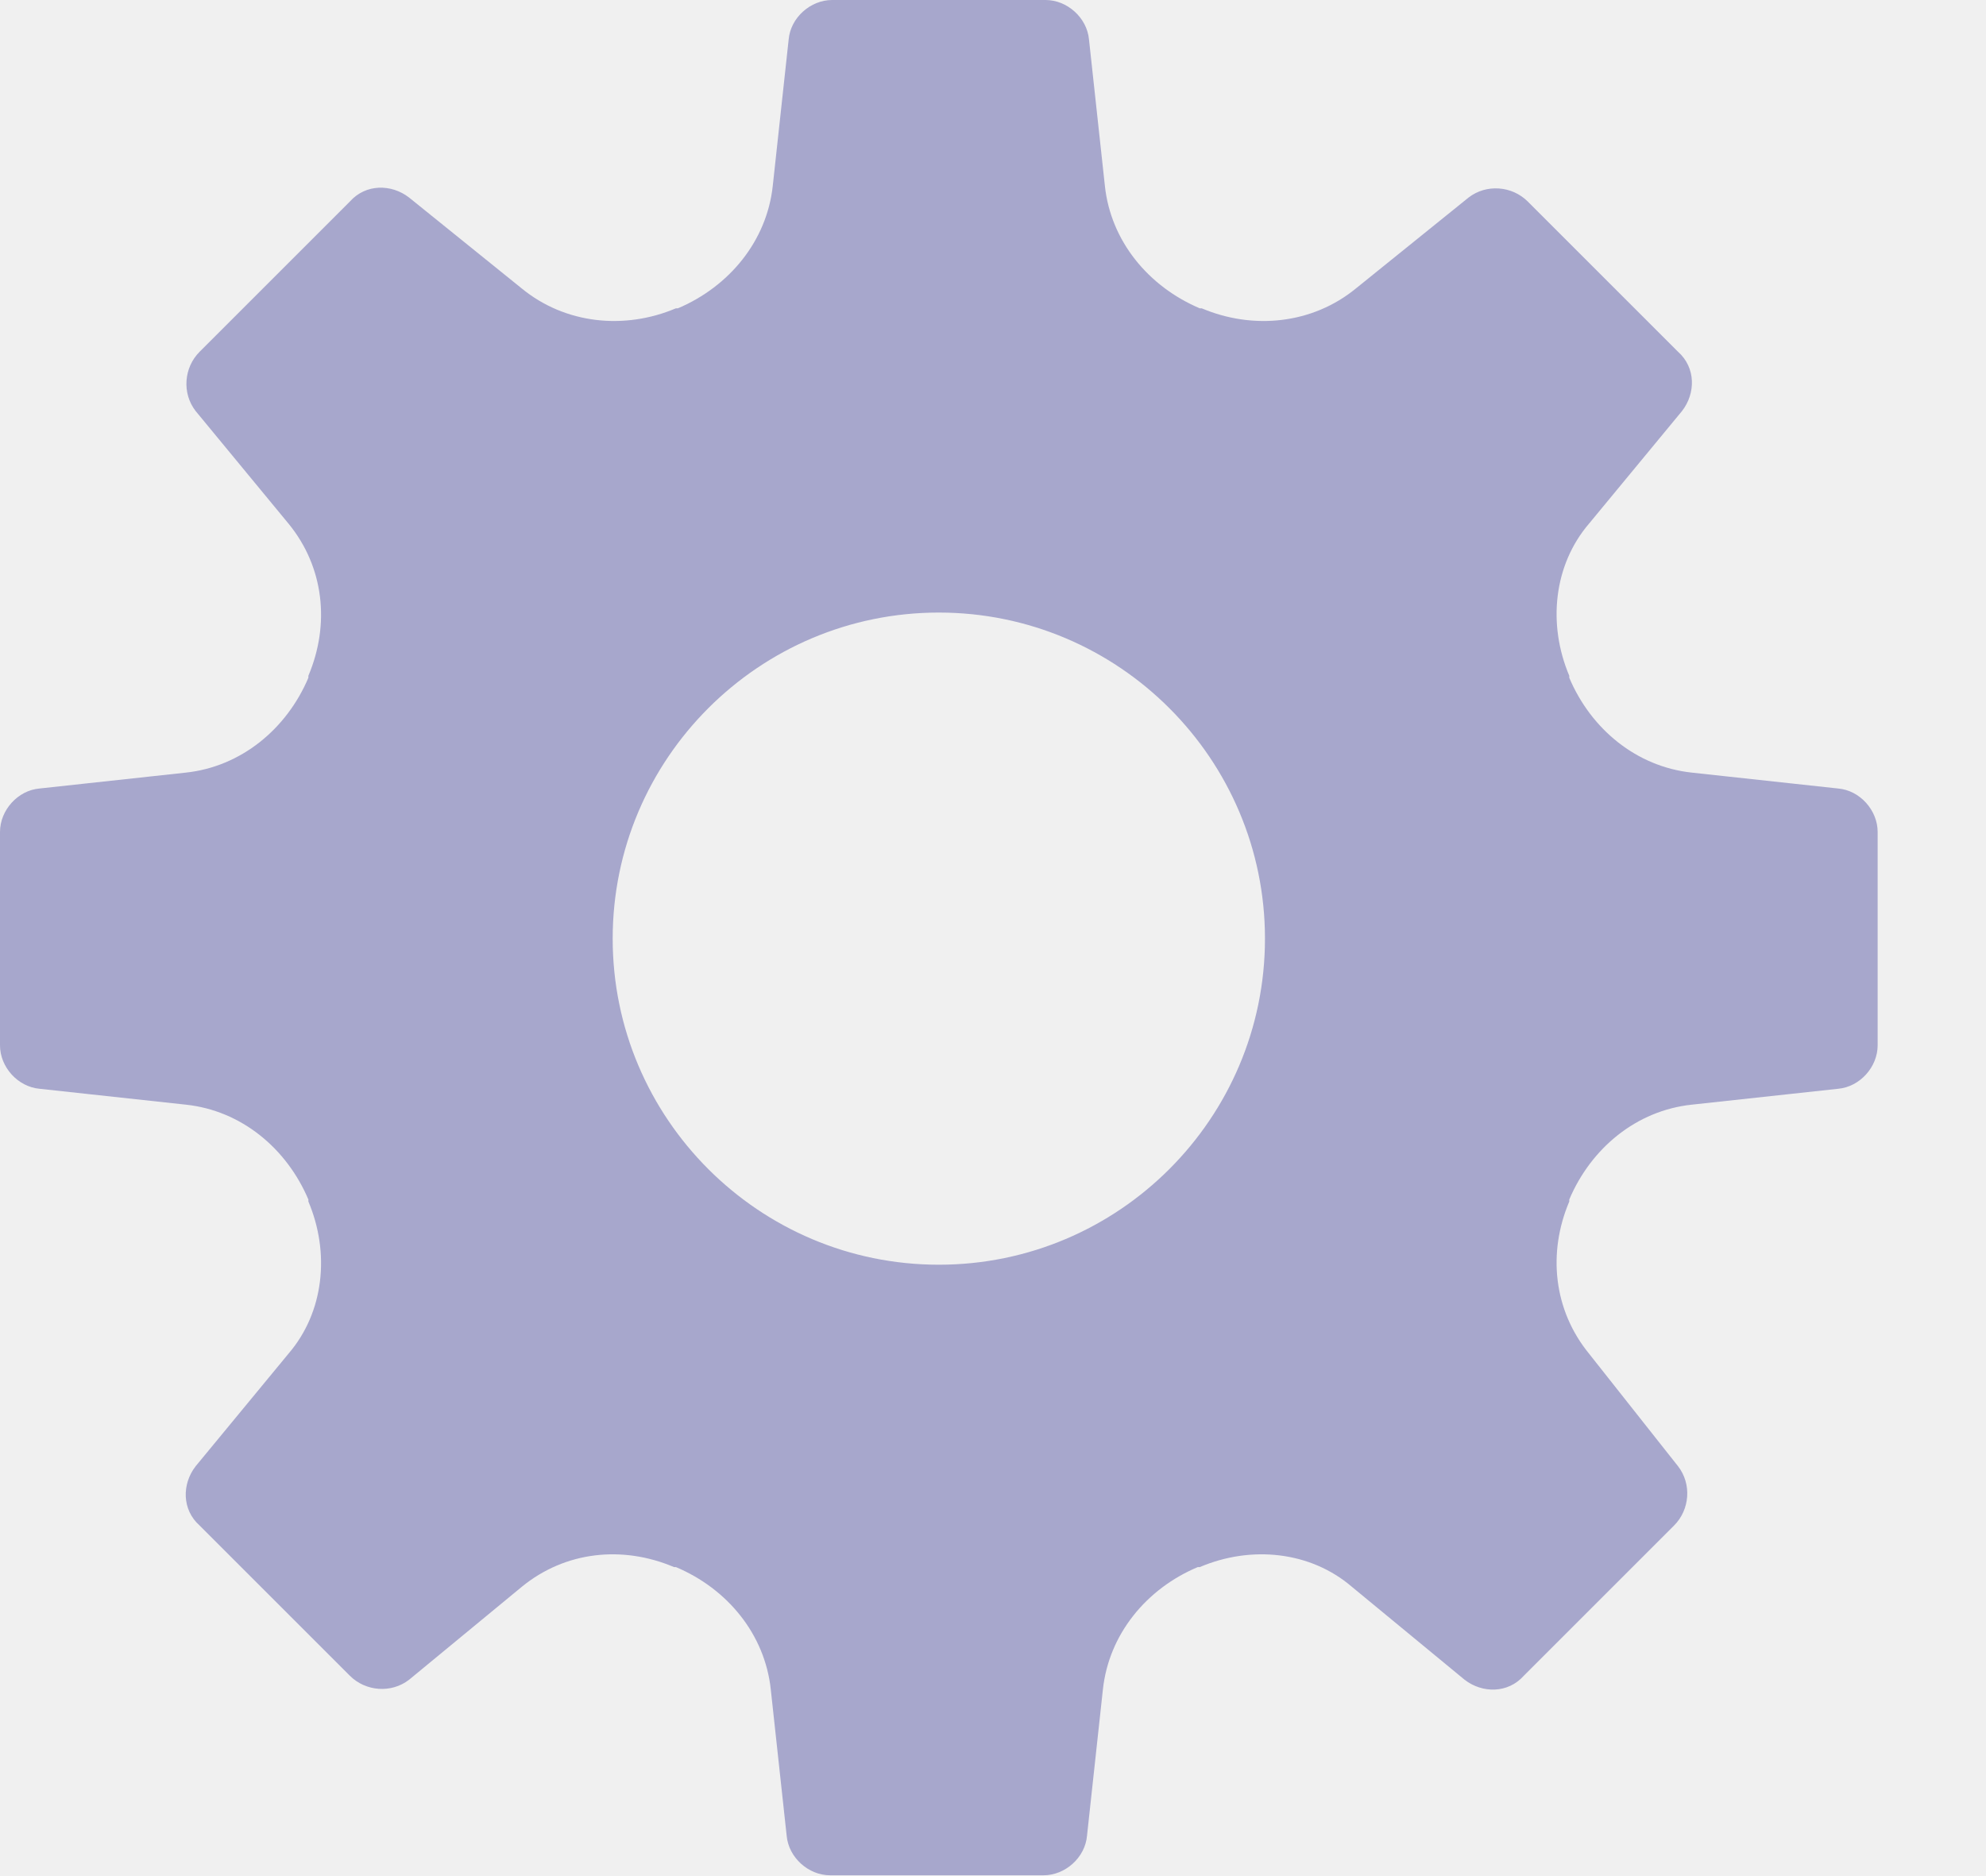
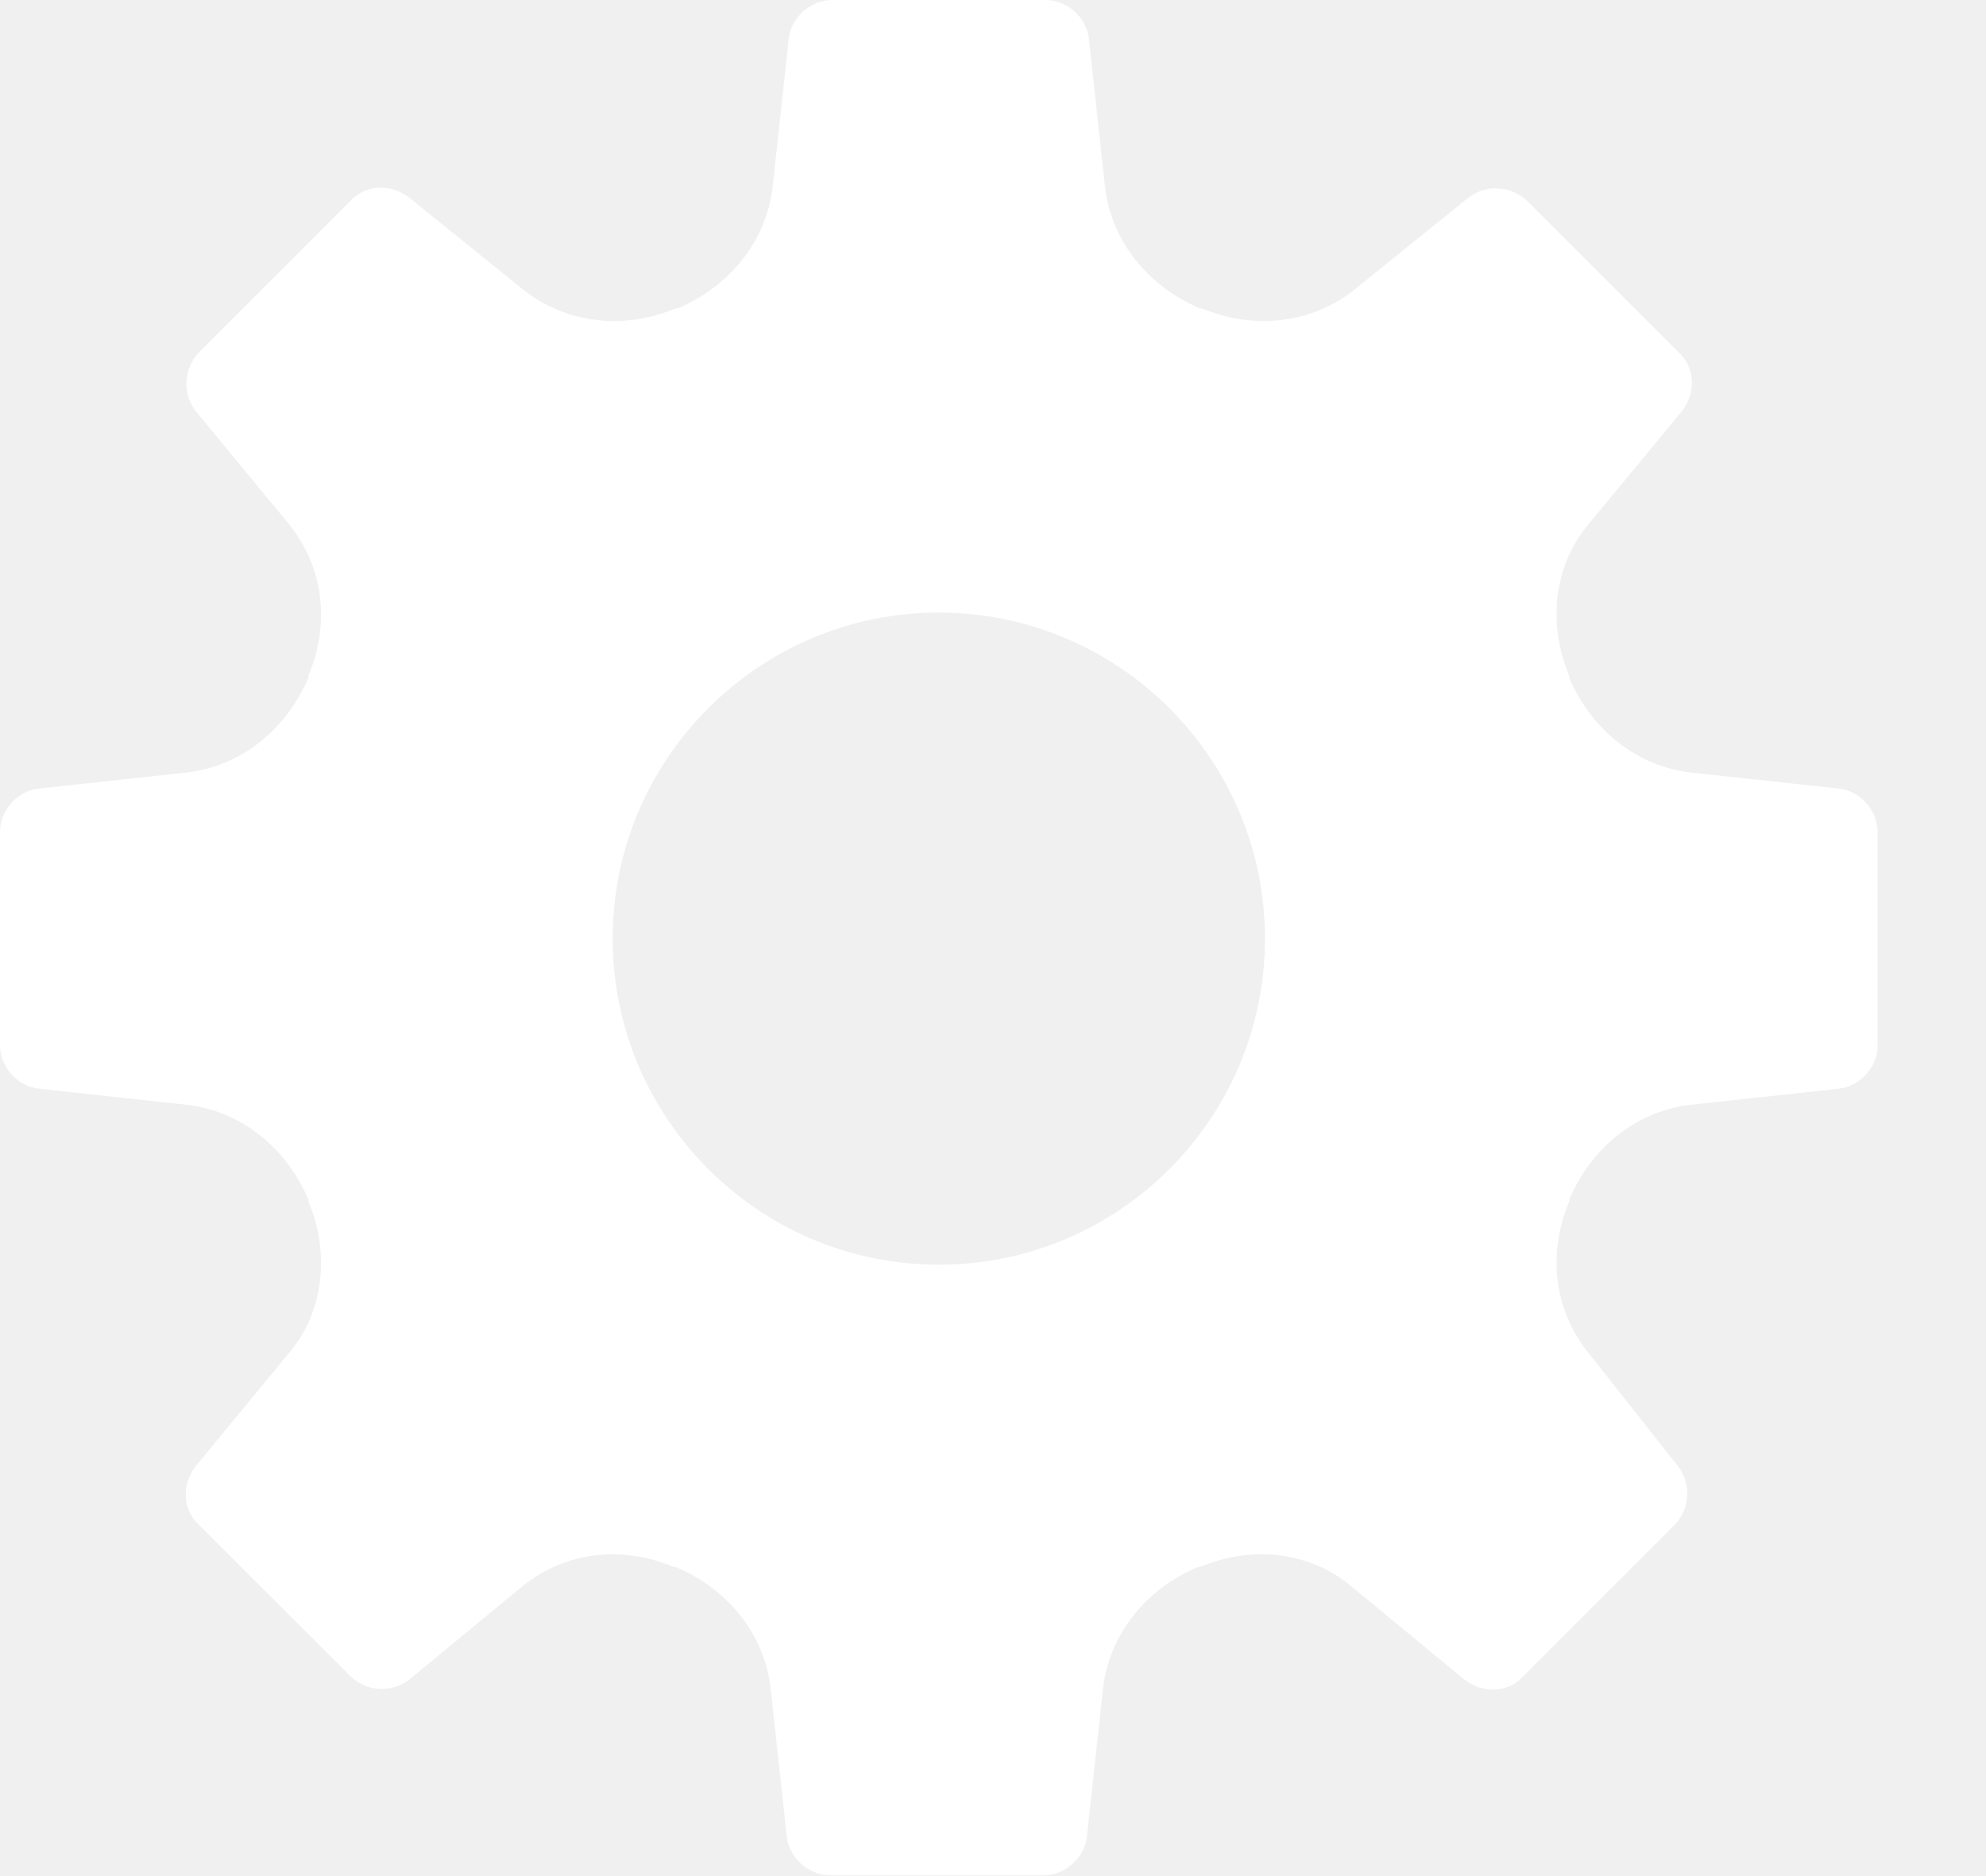
<svg xmlns="http://www.w3.org/2000/svg" width="18" height="17" viewBox="0 0 18 17" fill="none">
-   <path d="M16.66 7.148L15.334 7.004C14.832 6.95 14.42 6.61 14.223 6.144V6.126C14.026 5.661 14.08 5.123 14.402 4.747L15.245 3.726C15.37 3.565 15.37 3.332 15.209 3.189L13.847 1.827C13.704 1.684 13.471 1.666 13.31 1.791L12.289 2.615C11.895 2.938 11.357 2.992 10.892 2.795H10.874C10.408 2.597 10.067 2.185 10.014 1.684L9.87 0.358C9.852 0.161 9.673 0 9.476 0H7.542C7.345 0 7.165 0.161 7.148 0.358L7.004 1.684C6.95 2.185 6.61 2.597 6.144 2.795H6.126C5.661 2.992 5.123 2.938 4.729 2.615L3.708 1.791C3.547 1.666 3.314 1.666 3.171 1.827L1.809 3.189C1.666 3.332 1.648 3.565 1.773 3.726L2.615 4.747C2.938 5.141 2.992 5.661 2.795 6.126V6.144C2.597 6.61 2.185 6.95 1.684 7.004L0.358 7.148C0.161 7.165 0 7.345 0 7.542V9.476C0 9.673 0.161 9.852 0.358 9.87L1.684 10.014C2.185 10.067 2.597 10.408 2.795 10.874V10.892C2.992 11.357 2.938 11.895 2.615 12.271L1.773 13.292C1.648 13.453 1.648 13.686 1.809 13.829L3.171 15.191C3.314 15.334 3.547 15.352 3.708 15.227L4.729 14.385C5.123 14.062 5.643 14.008 6.109 14.206H6.126C6.592 14.402 6.933 14.815 6.986 15.316L7.13 16.642C7.148 16.839 7.327 17 7.524 17H9.458C9.655 17 9.835 16.839 9.852 16.642L9.996 15.316C10.05 14.815 10.39 14.402 10.856 14.206H10.874C11.339 14.008 11.877 14.062 12.253 14.385L13.274 15.227C13.435 15.352 13.668 15.352 13.811 15.191L15.173 13.829C15.316 13.686 15.334 13.453 15.209 13.292L14.402 12.271C14.08 11.877 14.026 11.357 14.223 10.892V10.874C14.42 10.408 14.832 10.067 15.334 10.014L16.66 9.87C16.857 9.852 17.018 9.673 17.018 9.476V7.542C17.018 7.345 16.857 7.165 16.66 7.148ZM8.509 11.465C6.879 11.465 5.553 10.139 5.553 8.509C5.553 6.879 6.879 5.553 8.509 5.553C10.139 5.553 11.465 6.879 11.465 8.509C11.465 10.139 10.139 11.465 8.509 11.465Z" fill="#A7A7CC" />
+   <path d="M16.66 7.148L15.334 7.004C14.832 6.95 14.42 6.61 14.223 6.144V6.126C14.026 5.661 14.08 5.123 14.402 4.747L15.245 3.726C15.37 3.565 15.37 3.332 15.209 3.189L13.847 1.827C13.704 1.684 13.471 1.666 13.31 1.791L12.289 2.615C11.895 2.938 11.357 2.992 10.892 2.795H10.874C10.408 2.597 10.067 2.185 10.014 1.684L9.87 0.358C9.852 0.161 9.673 0 9.476 0H7.542C7.345 0 7.165 0.161 7.148 0.358L7.004 1.684C6.95 2.185 6.61 2.597 6.144 2.795H6.126C5.661 2.992 5.123 2.938 4.729 2.615L3.708 1.791C3.547 1.666 3.314 1.666 3.171 1.827L1.809 3.189C1.666 3.332 1.648 3.565 1.773 3.726L2.615 4.747C2.938 5.141 2.992 5.661 2.795 6.126V6.144C2.597 6.61 2.185 6.95 1.684 7.004L0.358 7.148C0.161 7.165 0 7.345 0 7.542V9.476C0 9.673 0.161 9.852 0.358 9.87L1.684 10.014C2.185 10.067 2.597 10.408 2.795 10.874V10.892C2.992 11.357 2.938 11.895 2.615 12.271L1.773 13.292C1.648 13.453 1.648 13.686 1.809 13.829L3.171 15.191C3.314 15.334 3.547 15.352 3.708 15.227L4.729 14.385C5.123 14.062 5.643 14.008 6.109 14.206H6.126C6.592 14.402 6.933 14.815 6.986 15.316L7.13 16.642C7.148 16.839 7.327 17 7.524 17H9.458C9.655 17 9.835 16.839 9.852 16.642L9.996 15.316C10.05 14.815 10.39 14.402 10.856 14.206H10.874C11.339 14.008 11.877 14.062 12.253 14.385L13.274 15.227C13.435 15.352 13.668 15.352 13.811 15.191L15.173 13.829C15.316 13.686 15.334 13.453 15.209 13.292L14.402 12.271C14.08 11.877 14.026 11.357 14.223 10.892V10.874C14.42 10.408 14.832 10.067 15.334 10.014L16.66 9.87C16.857 9.852 17.018 9.673 17.018 9.476V7.542C17.018 7.345 16.857 7.165 16.66 7.148ZM8.509 11.465C6.879 11.465 5.553 10.139 5.553 8.509C5.553 6.879 6.879 5.553 8.509 5.553C10.139 5.553 11.465 6.879 11.465 8.509C11.465 10.139 10.139 11.465 8.509 11.465Z" fill="white" />
</svg>
